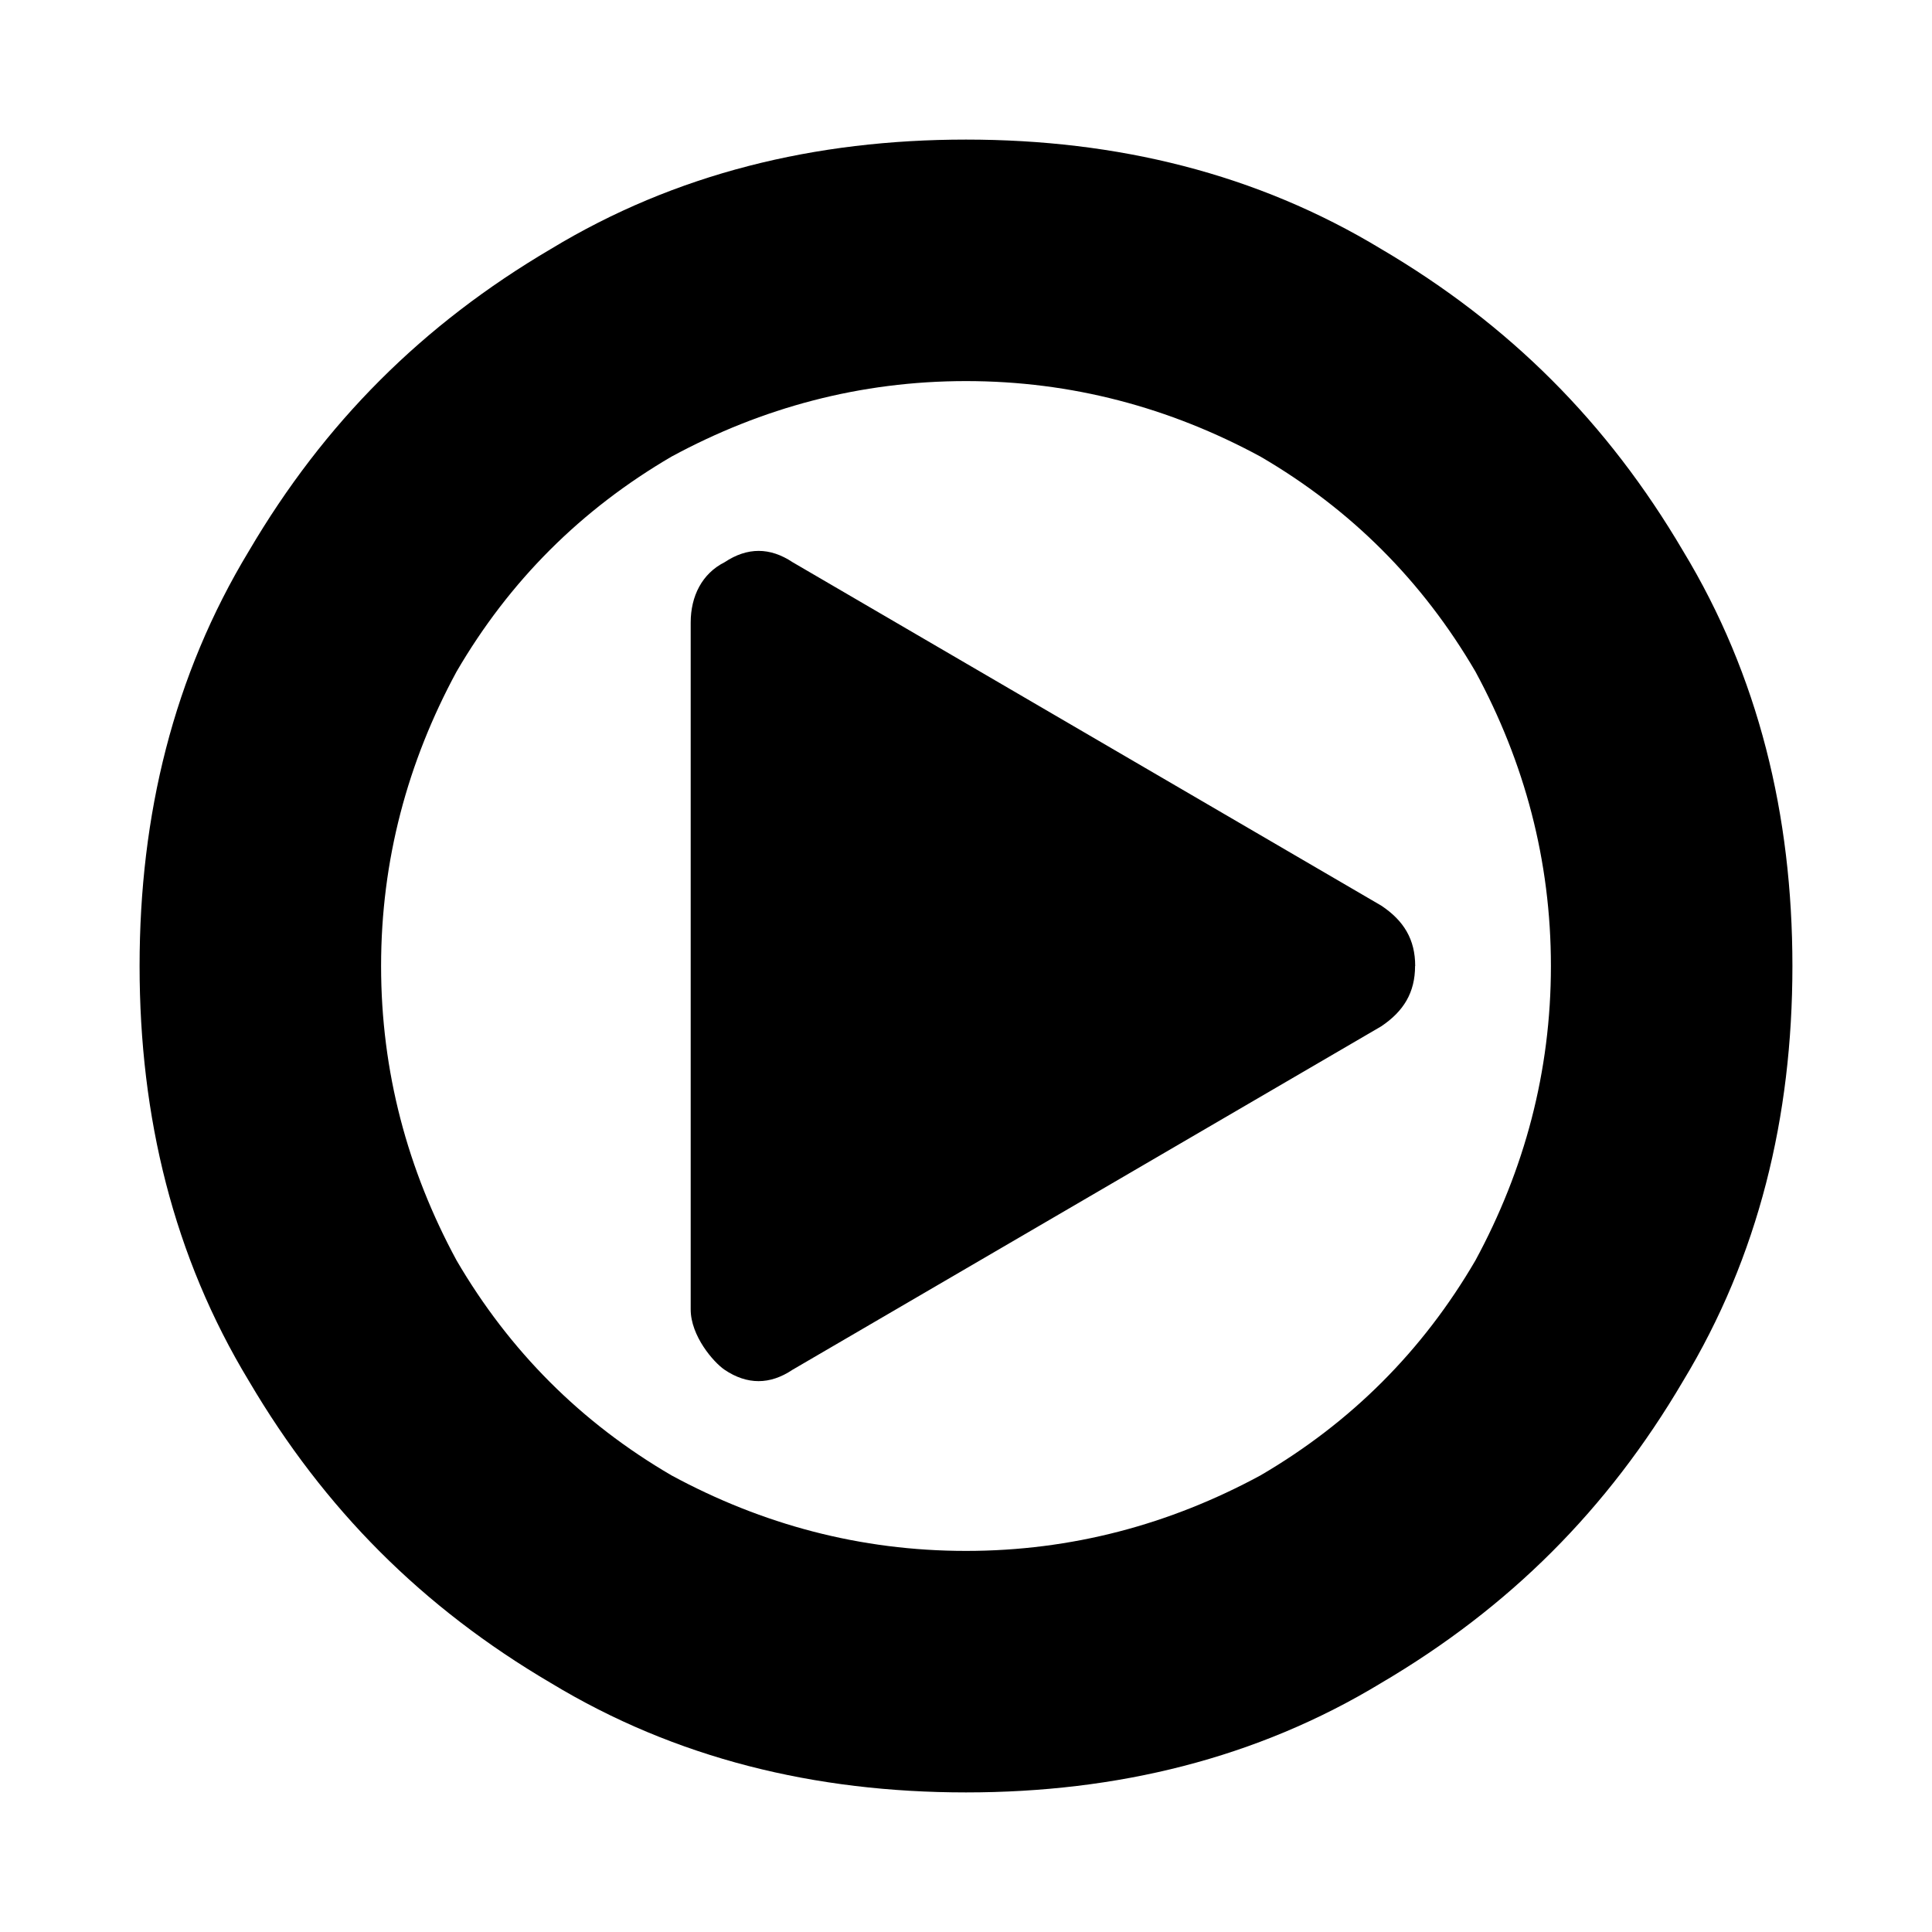
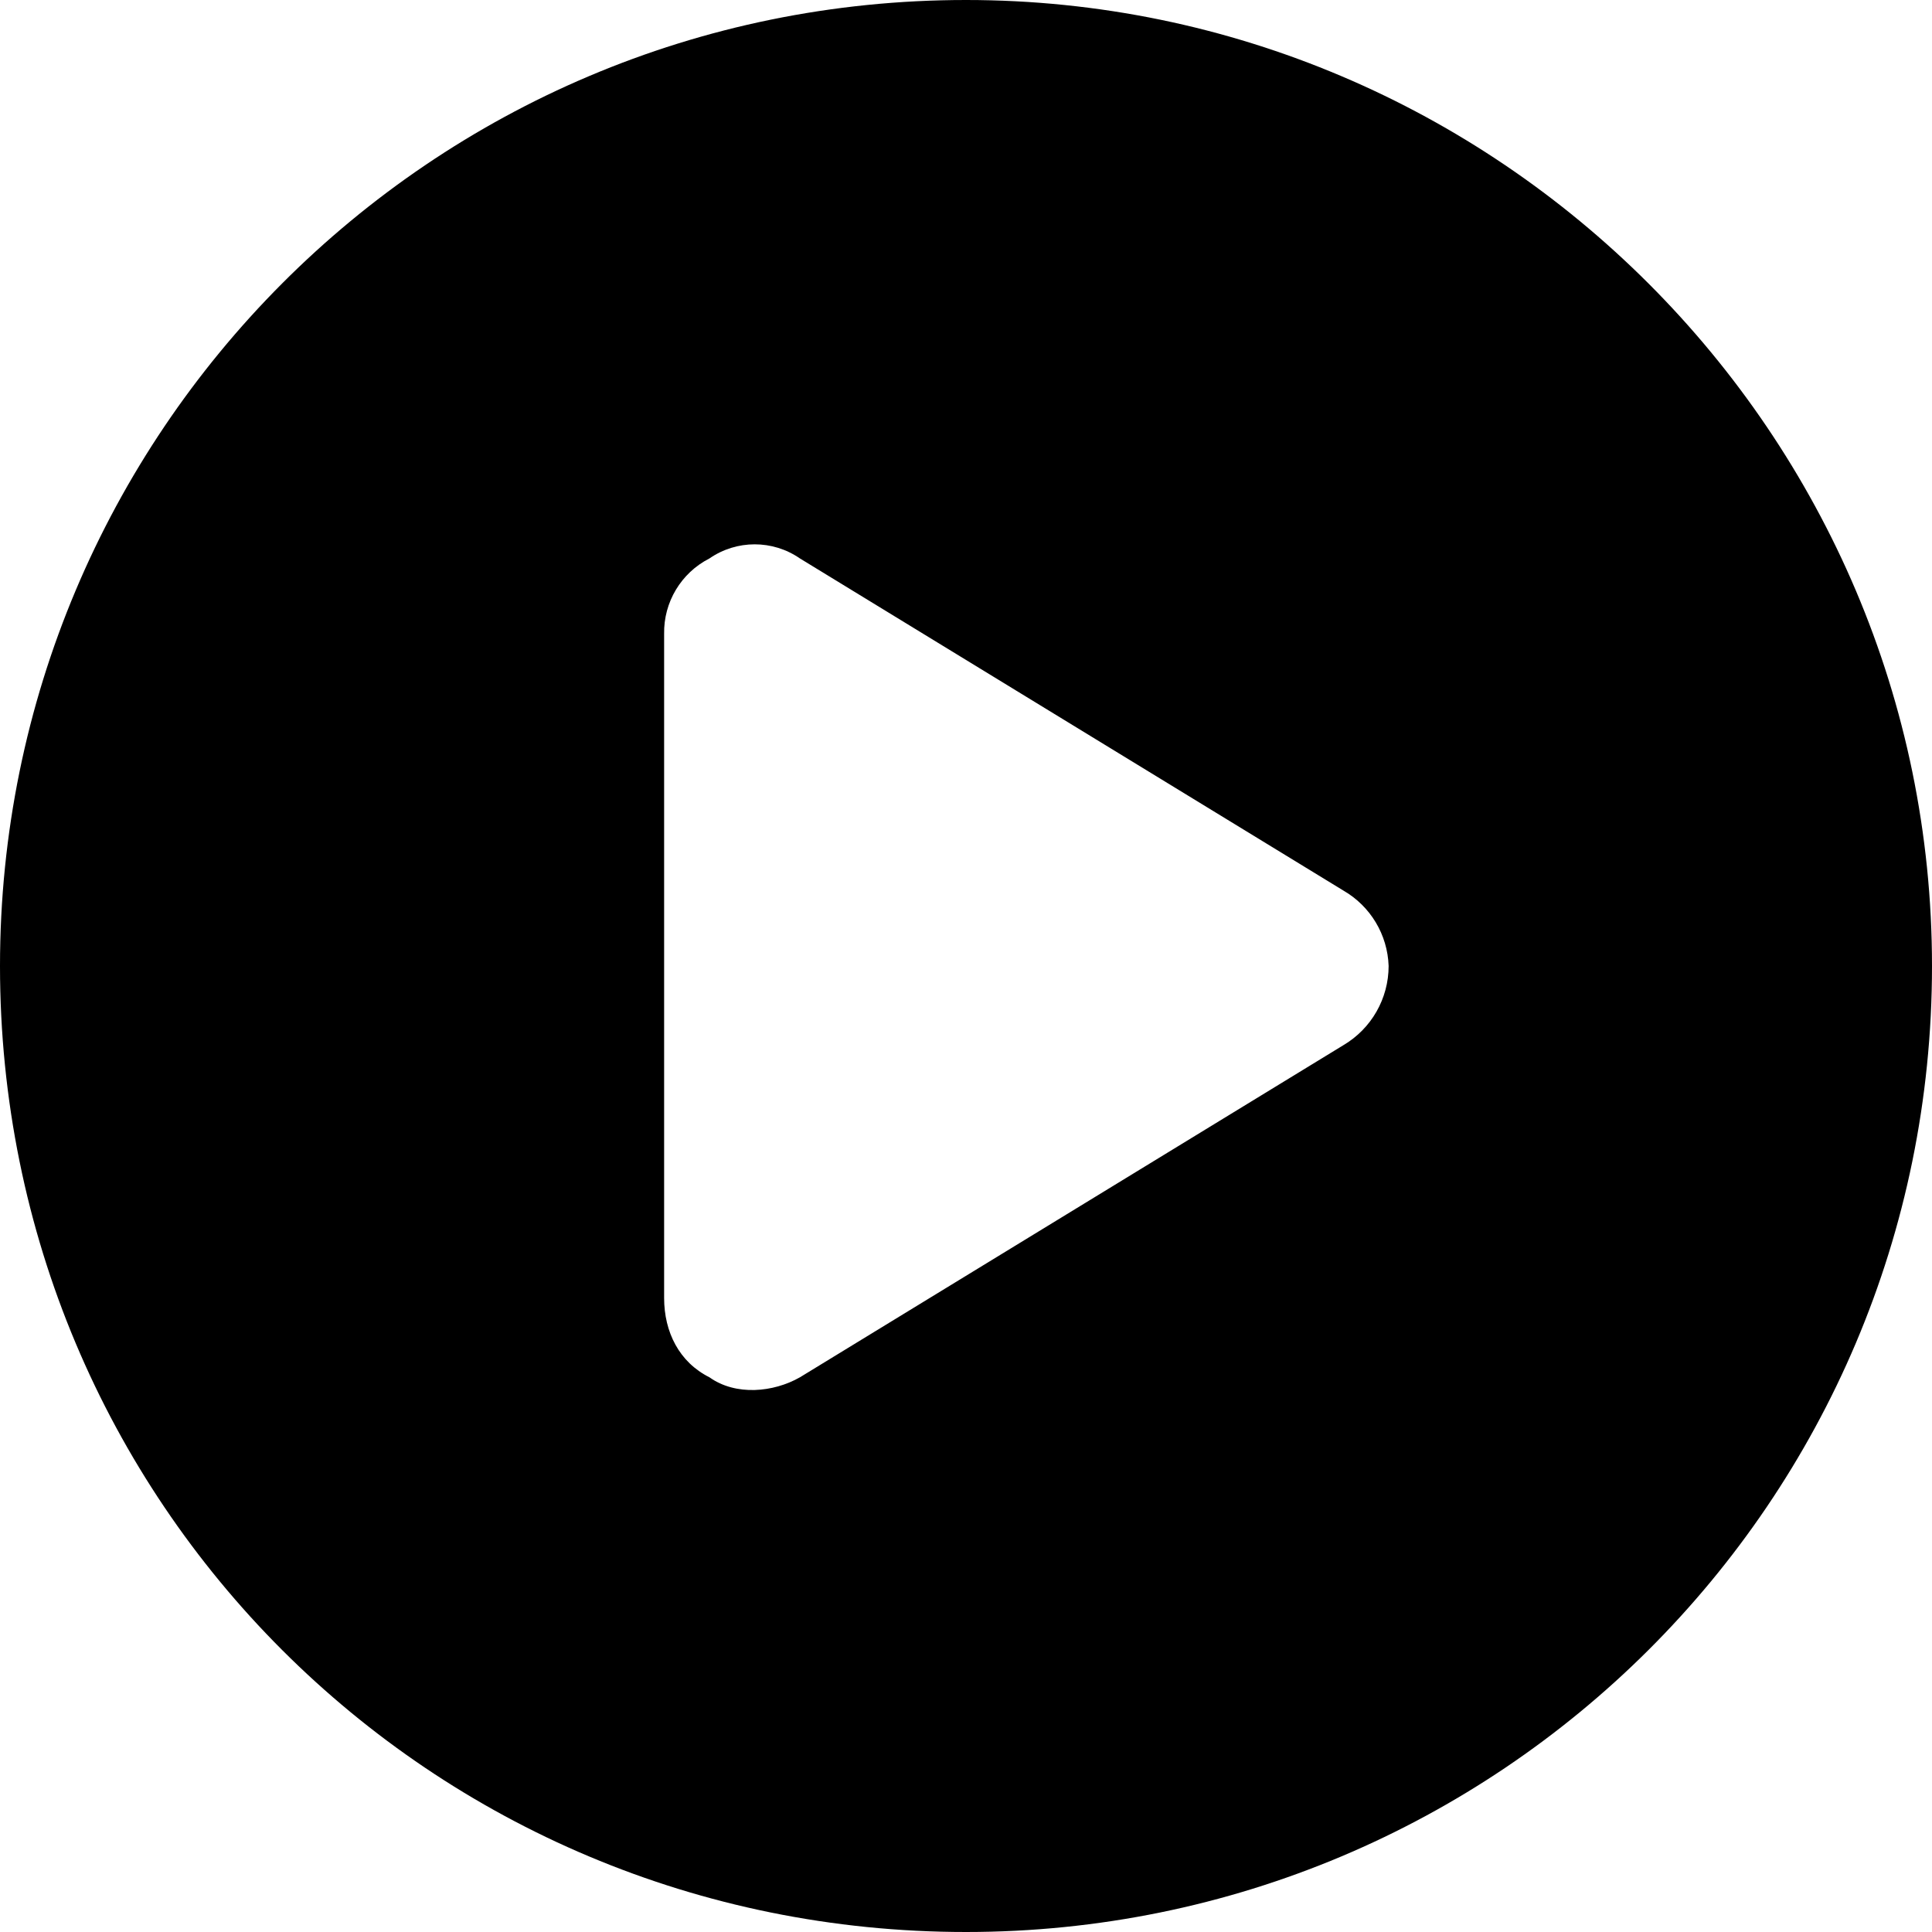
- <svg id="icon-media" viewBox="0 0 16 16">
-   <path d="M11.719 8c0 0.219-0.094 0.375-0.281 0.5l-4.875 2.844c-0.094 0.063-0.188 0.094-0.281 0.094s-0.188-0.031-0.281-0.094-0.281-0.281-0.281-0.5v-5.688c0-0.219 0.094-0.406 0.281-0.5 0.188-0.125 0.375-0.125 0.563 0l4.875 2.844c0.188 0.125 0.281 0.281 0.281 0.5zM12.844 8c0-0.875-0.219-1.688-0.625-2.438-0.438-0.75-1.031-1.344-1.781-1.781-0.75-0.406-1.563-0.625-2.438-0.625s-1.688 0.219-2.438 0.625c-0.75 0.438-1.344 1.031-1.781 1.781-0.406 0.75-0.625 1.563-0.625 2.438s0.219 1.688 0.625 2.438c0.438 0.75 1.031 1.344 1.781 1.781 0.75 0.406 1.563 0.625 2.438 0.625s1.688-0.219 2.438-0.625c0.75-0.438 1.344-1.031 1.781-1.781 0.406-0.75 0.625-1.563 0.625-2.438zM14.844 8c0 1.25-0.281 2.406-0.906 3.438-0.625 1.063-1.438 1.875-2.5 2.5-1.031 0.625-2.188 0.906-3.438 0.906s-2.406-0.281-3.438-0.906c-1.063-0.625-1.875-1.438-2.5-2.5-0.625-1.031-0.906-2.188-0.906-3.438s0.281-2.406 0.906-3.438c0.625-1.063 1.438-1.875 2.5-2.5 1.031-0.625 2.188-0.906 3.438-0.906s2.406 0.281 3.438 0.906c1.063 0.625 1.875 1.438 2.5 2.5 0.625 1.031 0.906 2.188 0.906 3.438z" />
+ <svg xmlns="http://www.w3.org/2000/svg" id="icon-media" viewBox="0 0 16 16">
+   <path d="M16 8c0 4.438-3.594 8-8 8-4.438 0-8-3.563-8-8 0-4.406 3.563-8 8-8 4.406 0 8 3.594 8 8ZM5.5 5.25v5.5c0 .281.125.531.375.656.219.156.531.125.75 0l4.5-2.75A.762.762 0 0 0 11.5 8a.75.75 0 0 0-.375-.625l-4.5-2.75a.659.659 0 0 0-.75 0 .687.687 0 0 0-.375.625Z" />
</svg>
